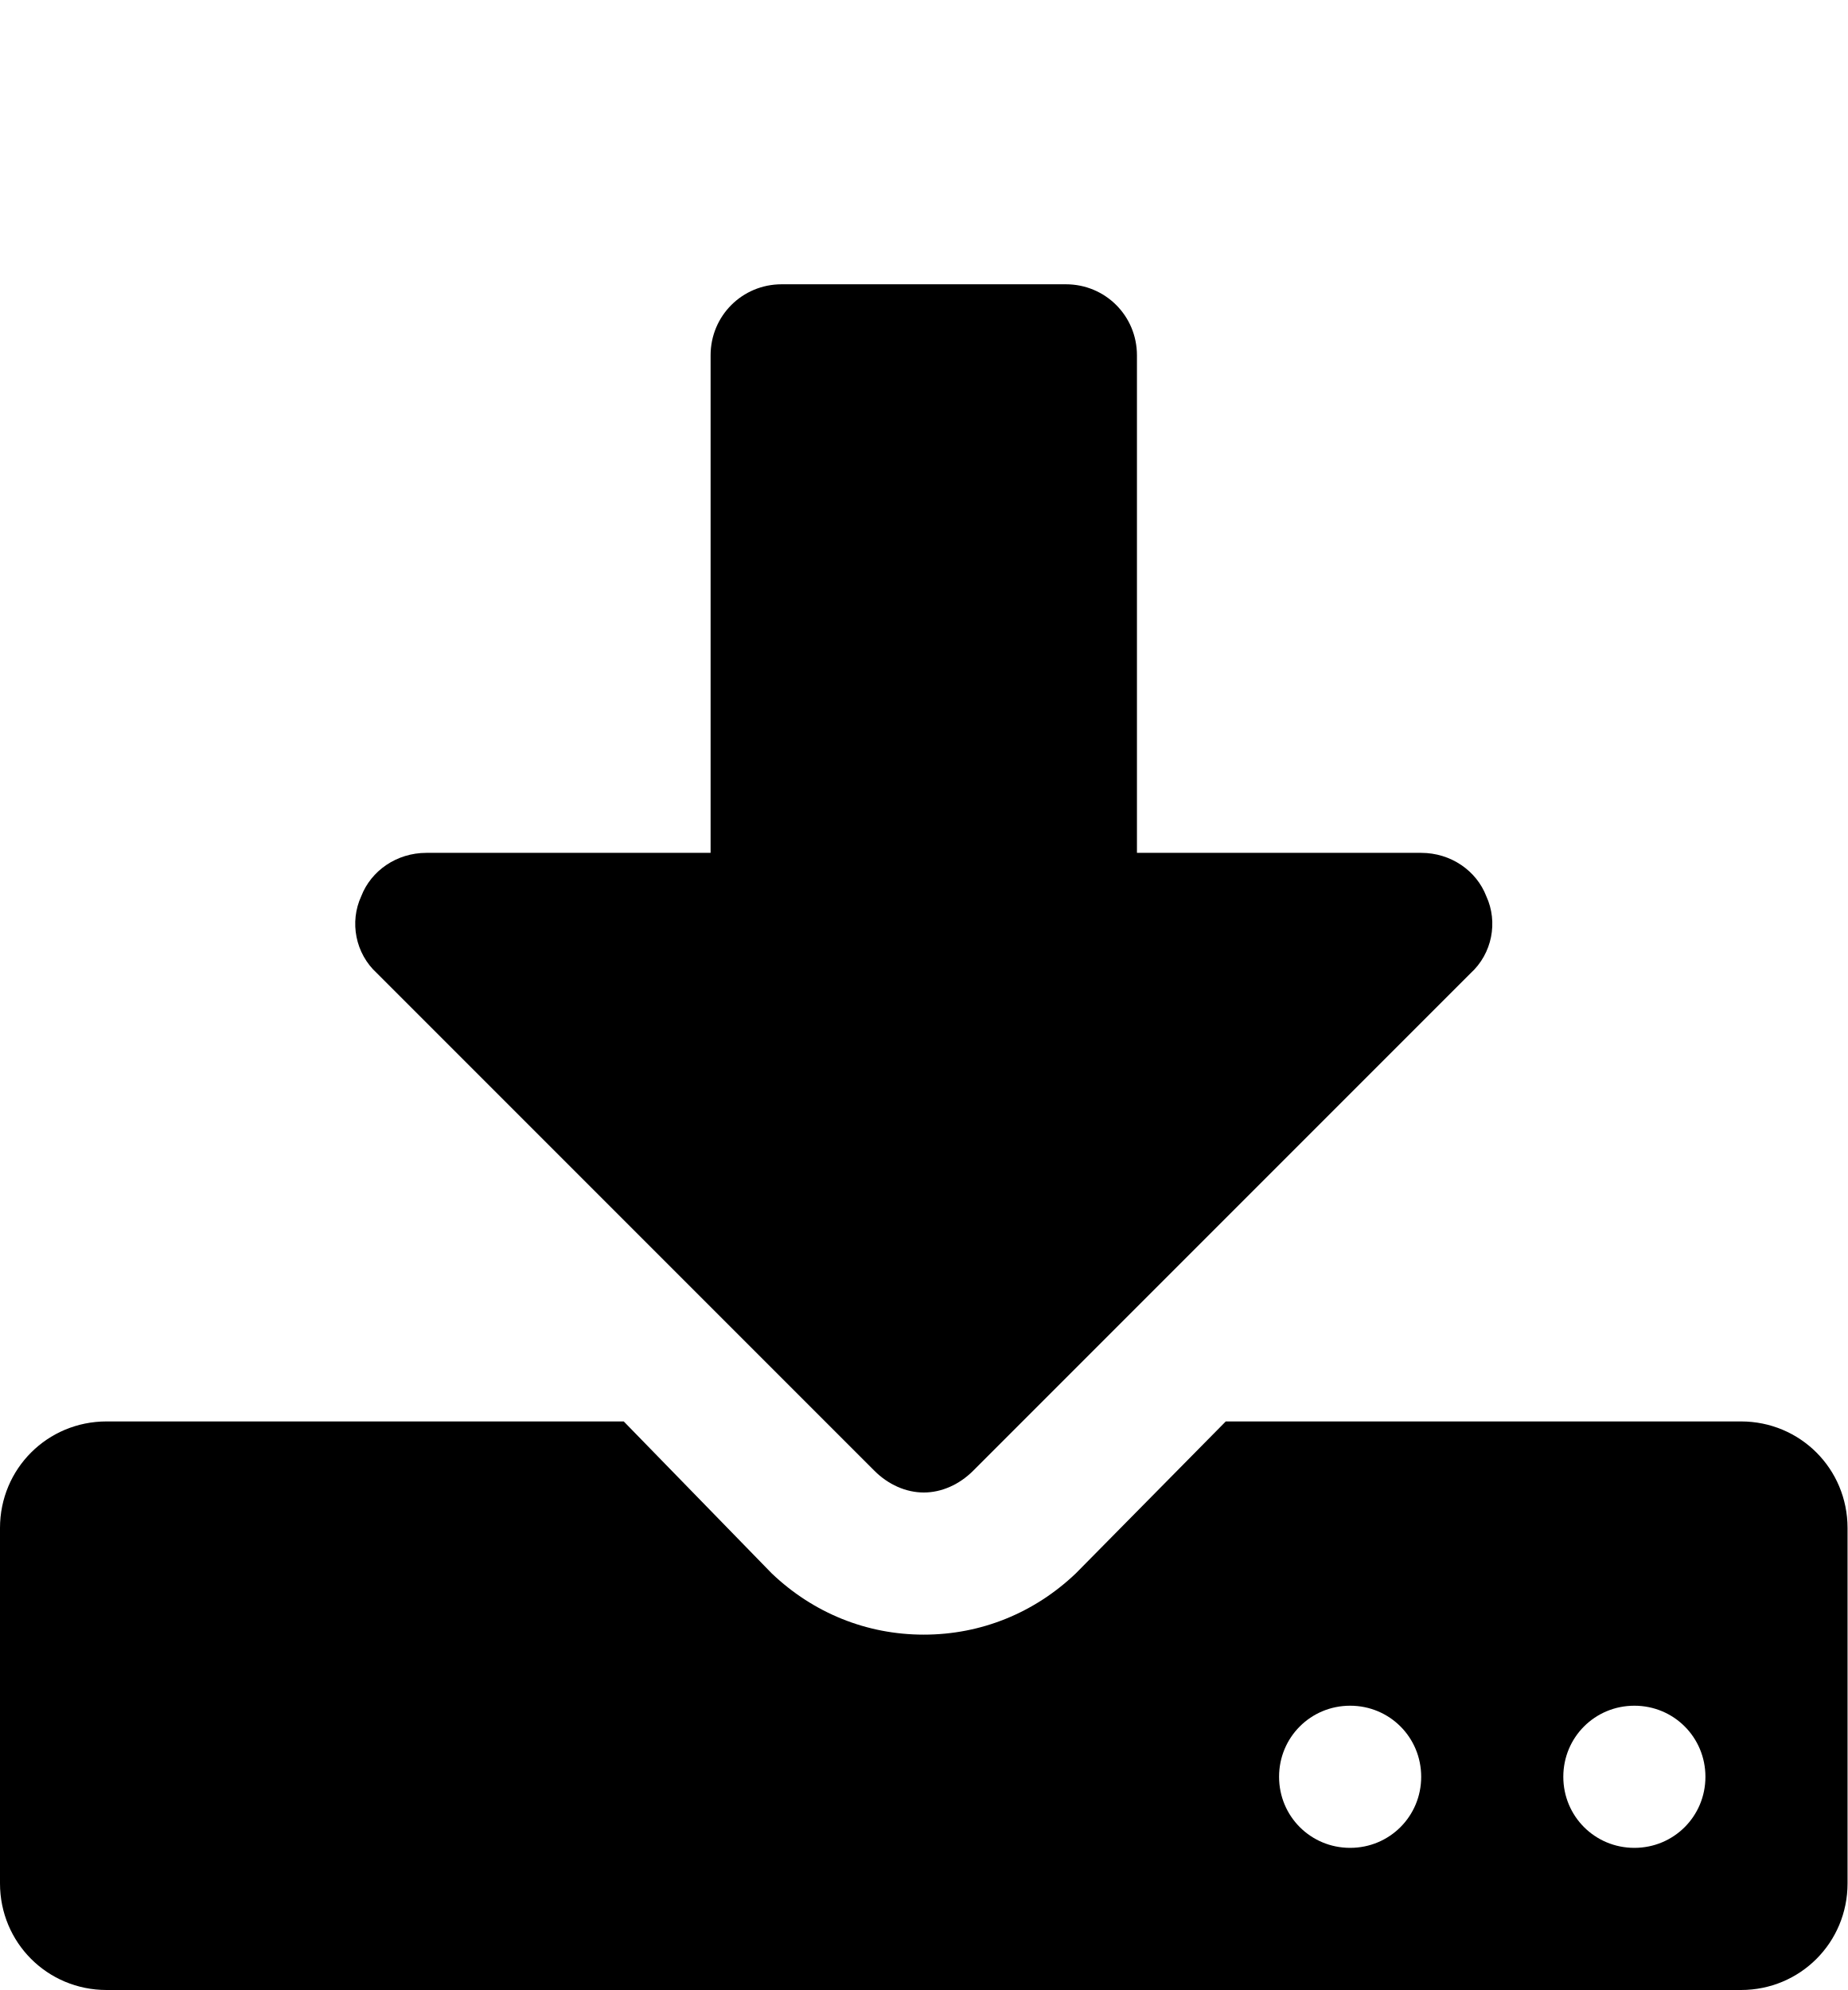
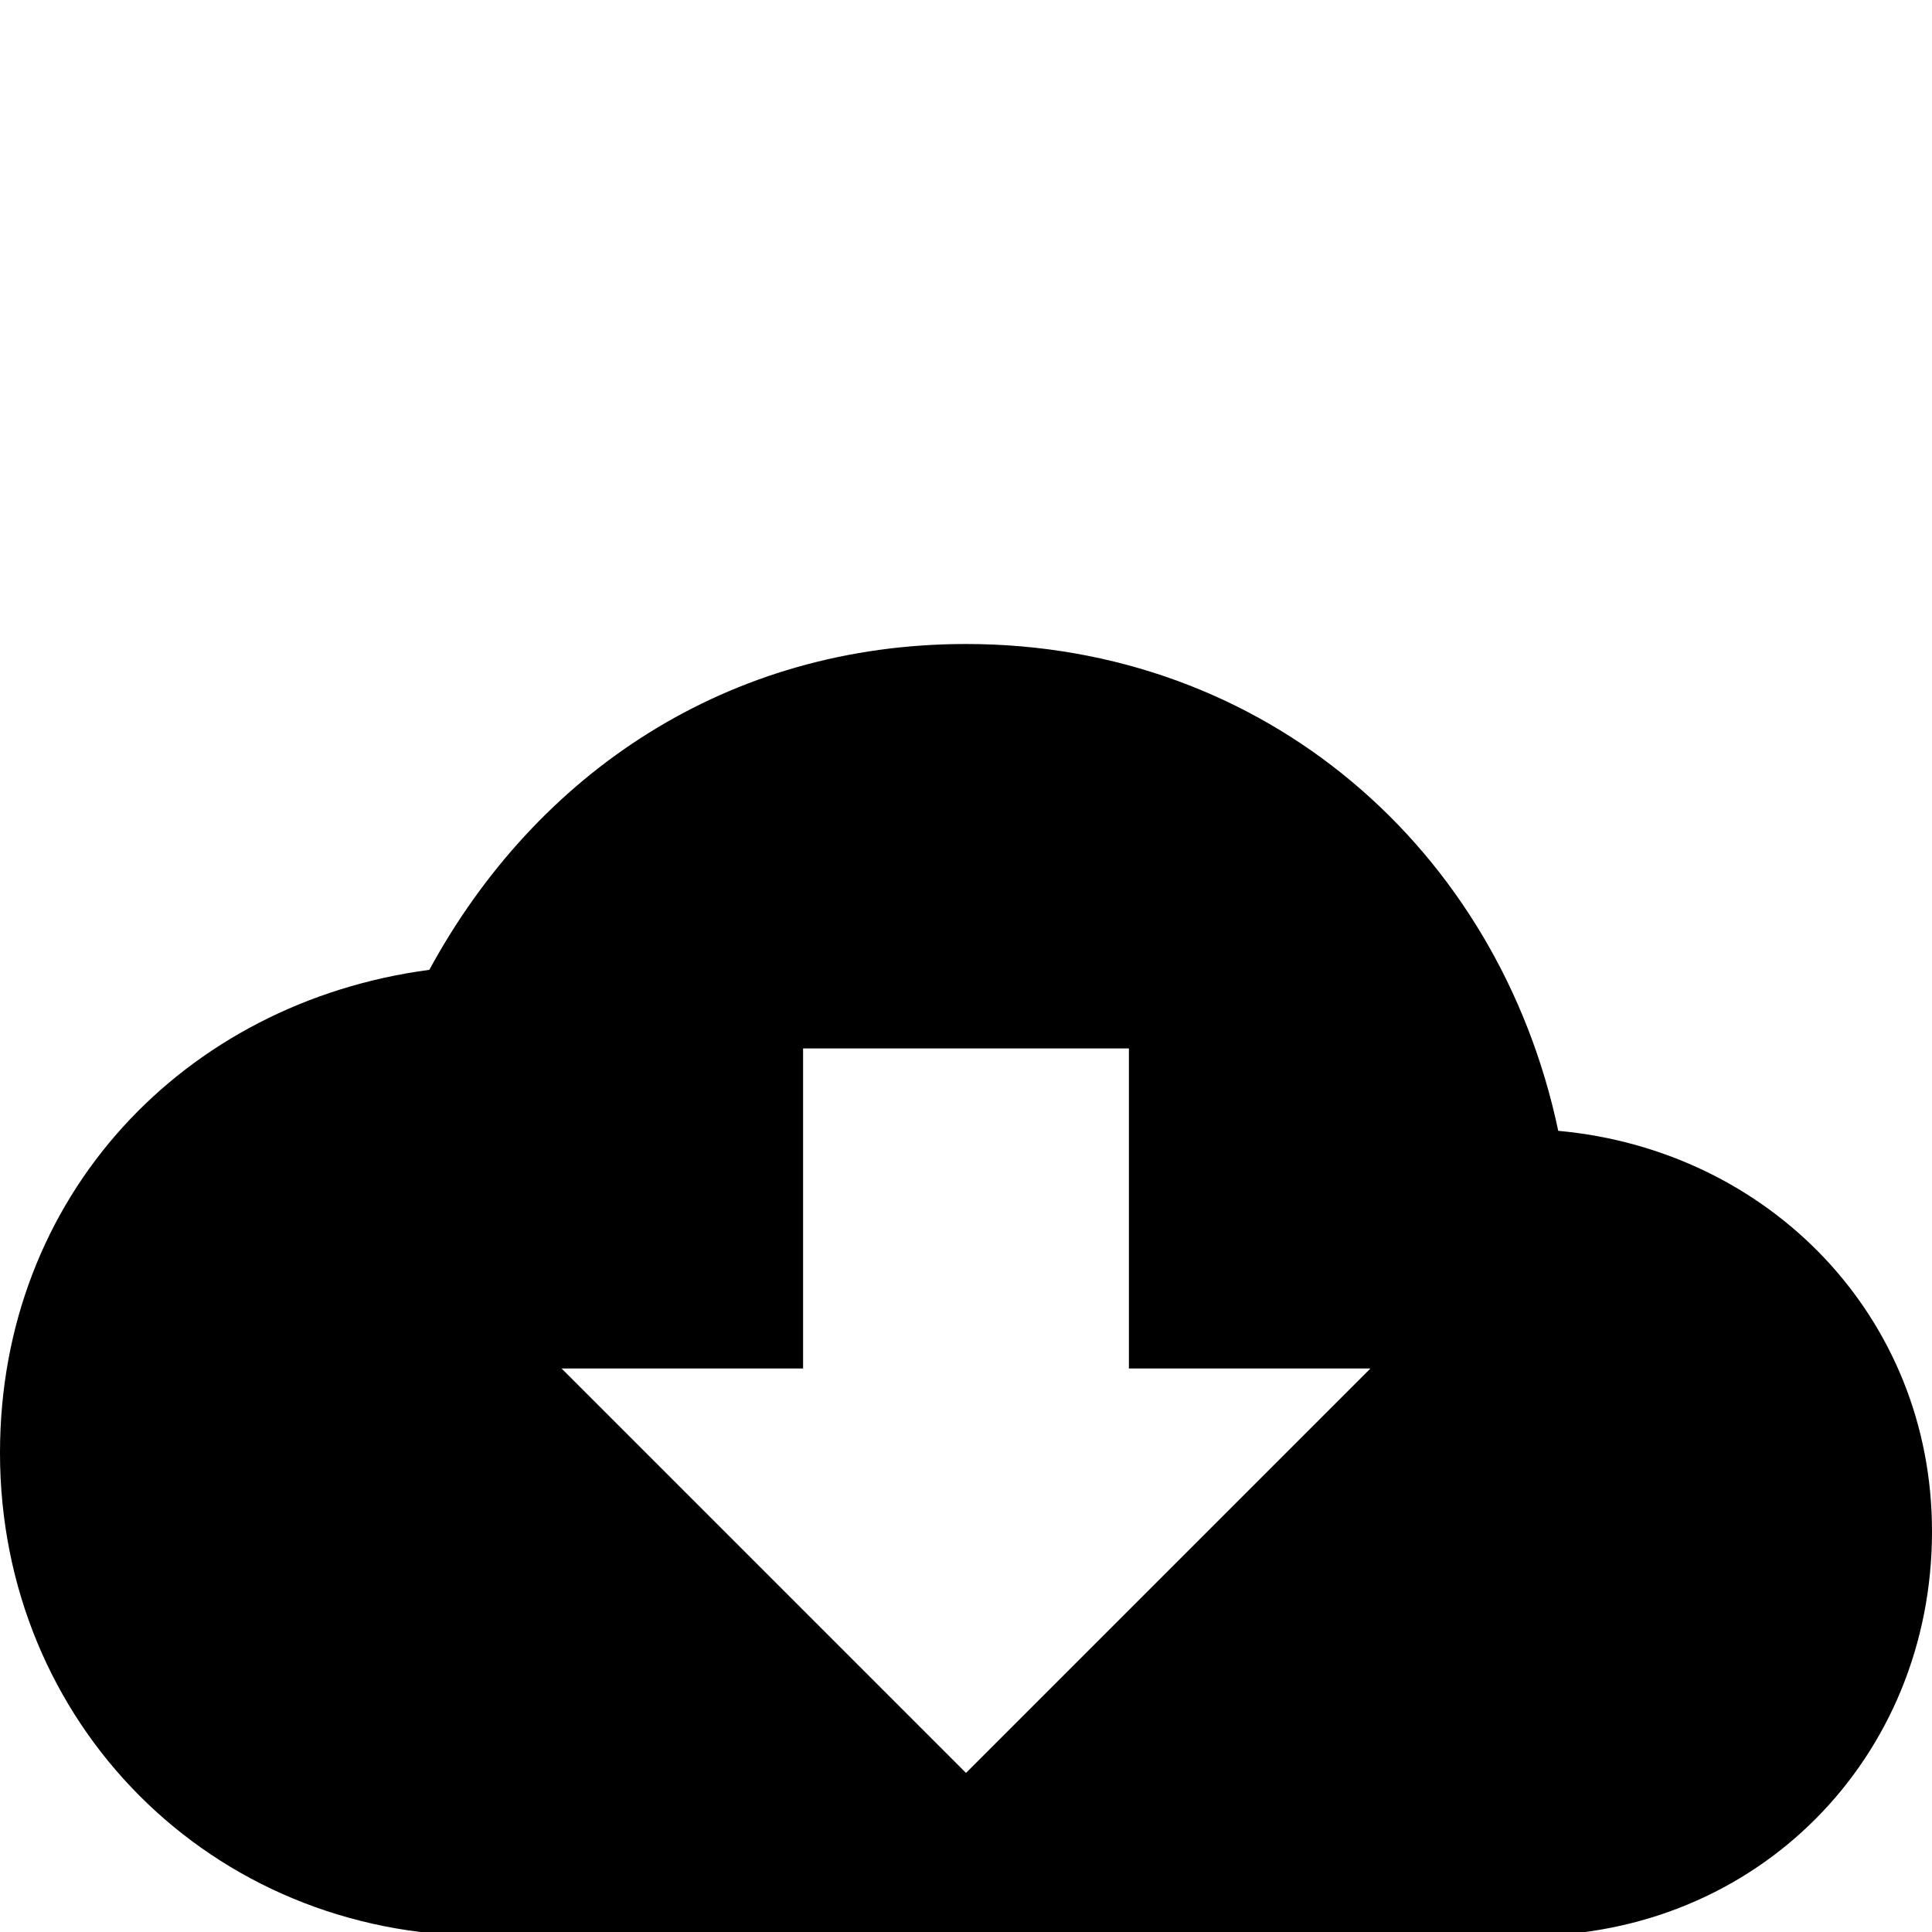
- <svg xmlns="http://www.w3.org/2000/svg" viewBox="0 -144 936 1008">
-   <path fill="currentColor" d="M753 310c6 13 3 29-8 39L493 601c-7 7-16 11-25 11s-18-4-25-11L191 349c-11-10-14-26-8-39 5-13 18-22 33-22h144V36c0-20 16-36 36-36h144c20 0 36 16 36 36v252h144c15 0 28 9 33 22zm183 320v180c0 30-24 54-54 54H54c-30 0-54-24-54-54V630c0-30 24-54 54-54h262l75 77c21 20 48 31 77 31s56-11 77-31l76-77h261c30 0 54 24 54 54zm-72 126c0-20-16-36-36-36s-36 16-36 36 16 36 36 36 36-16 36-36zm-144 0c0-20-16-36-36-36s-36 16-36 36 16 36 36 36 36-16 36-36z" />
+ <svg xmlns="http://www.w3.org/2000/svg" viewBox="0 -168 1008 1008">
+   <path fill="currentColor" d="M813 422c110 10 195 97 195 209 0 118-91 211-211 211H252C110 842 0 731 0 590c0-134 96-235 224-252 56-103 156-170 280-170 156 0 278 107 309 254zM504 757l211-211H589V379H419v167H293z" />
</svg>
